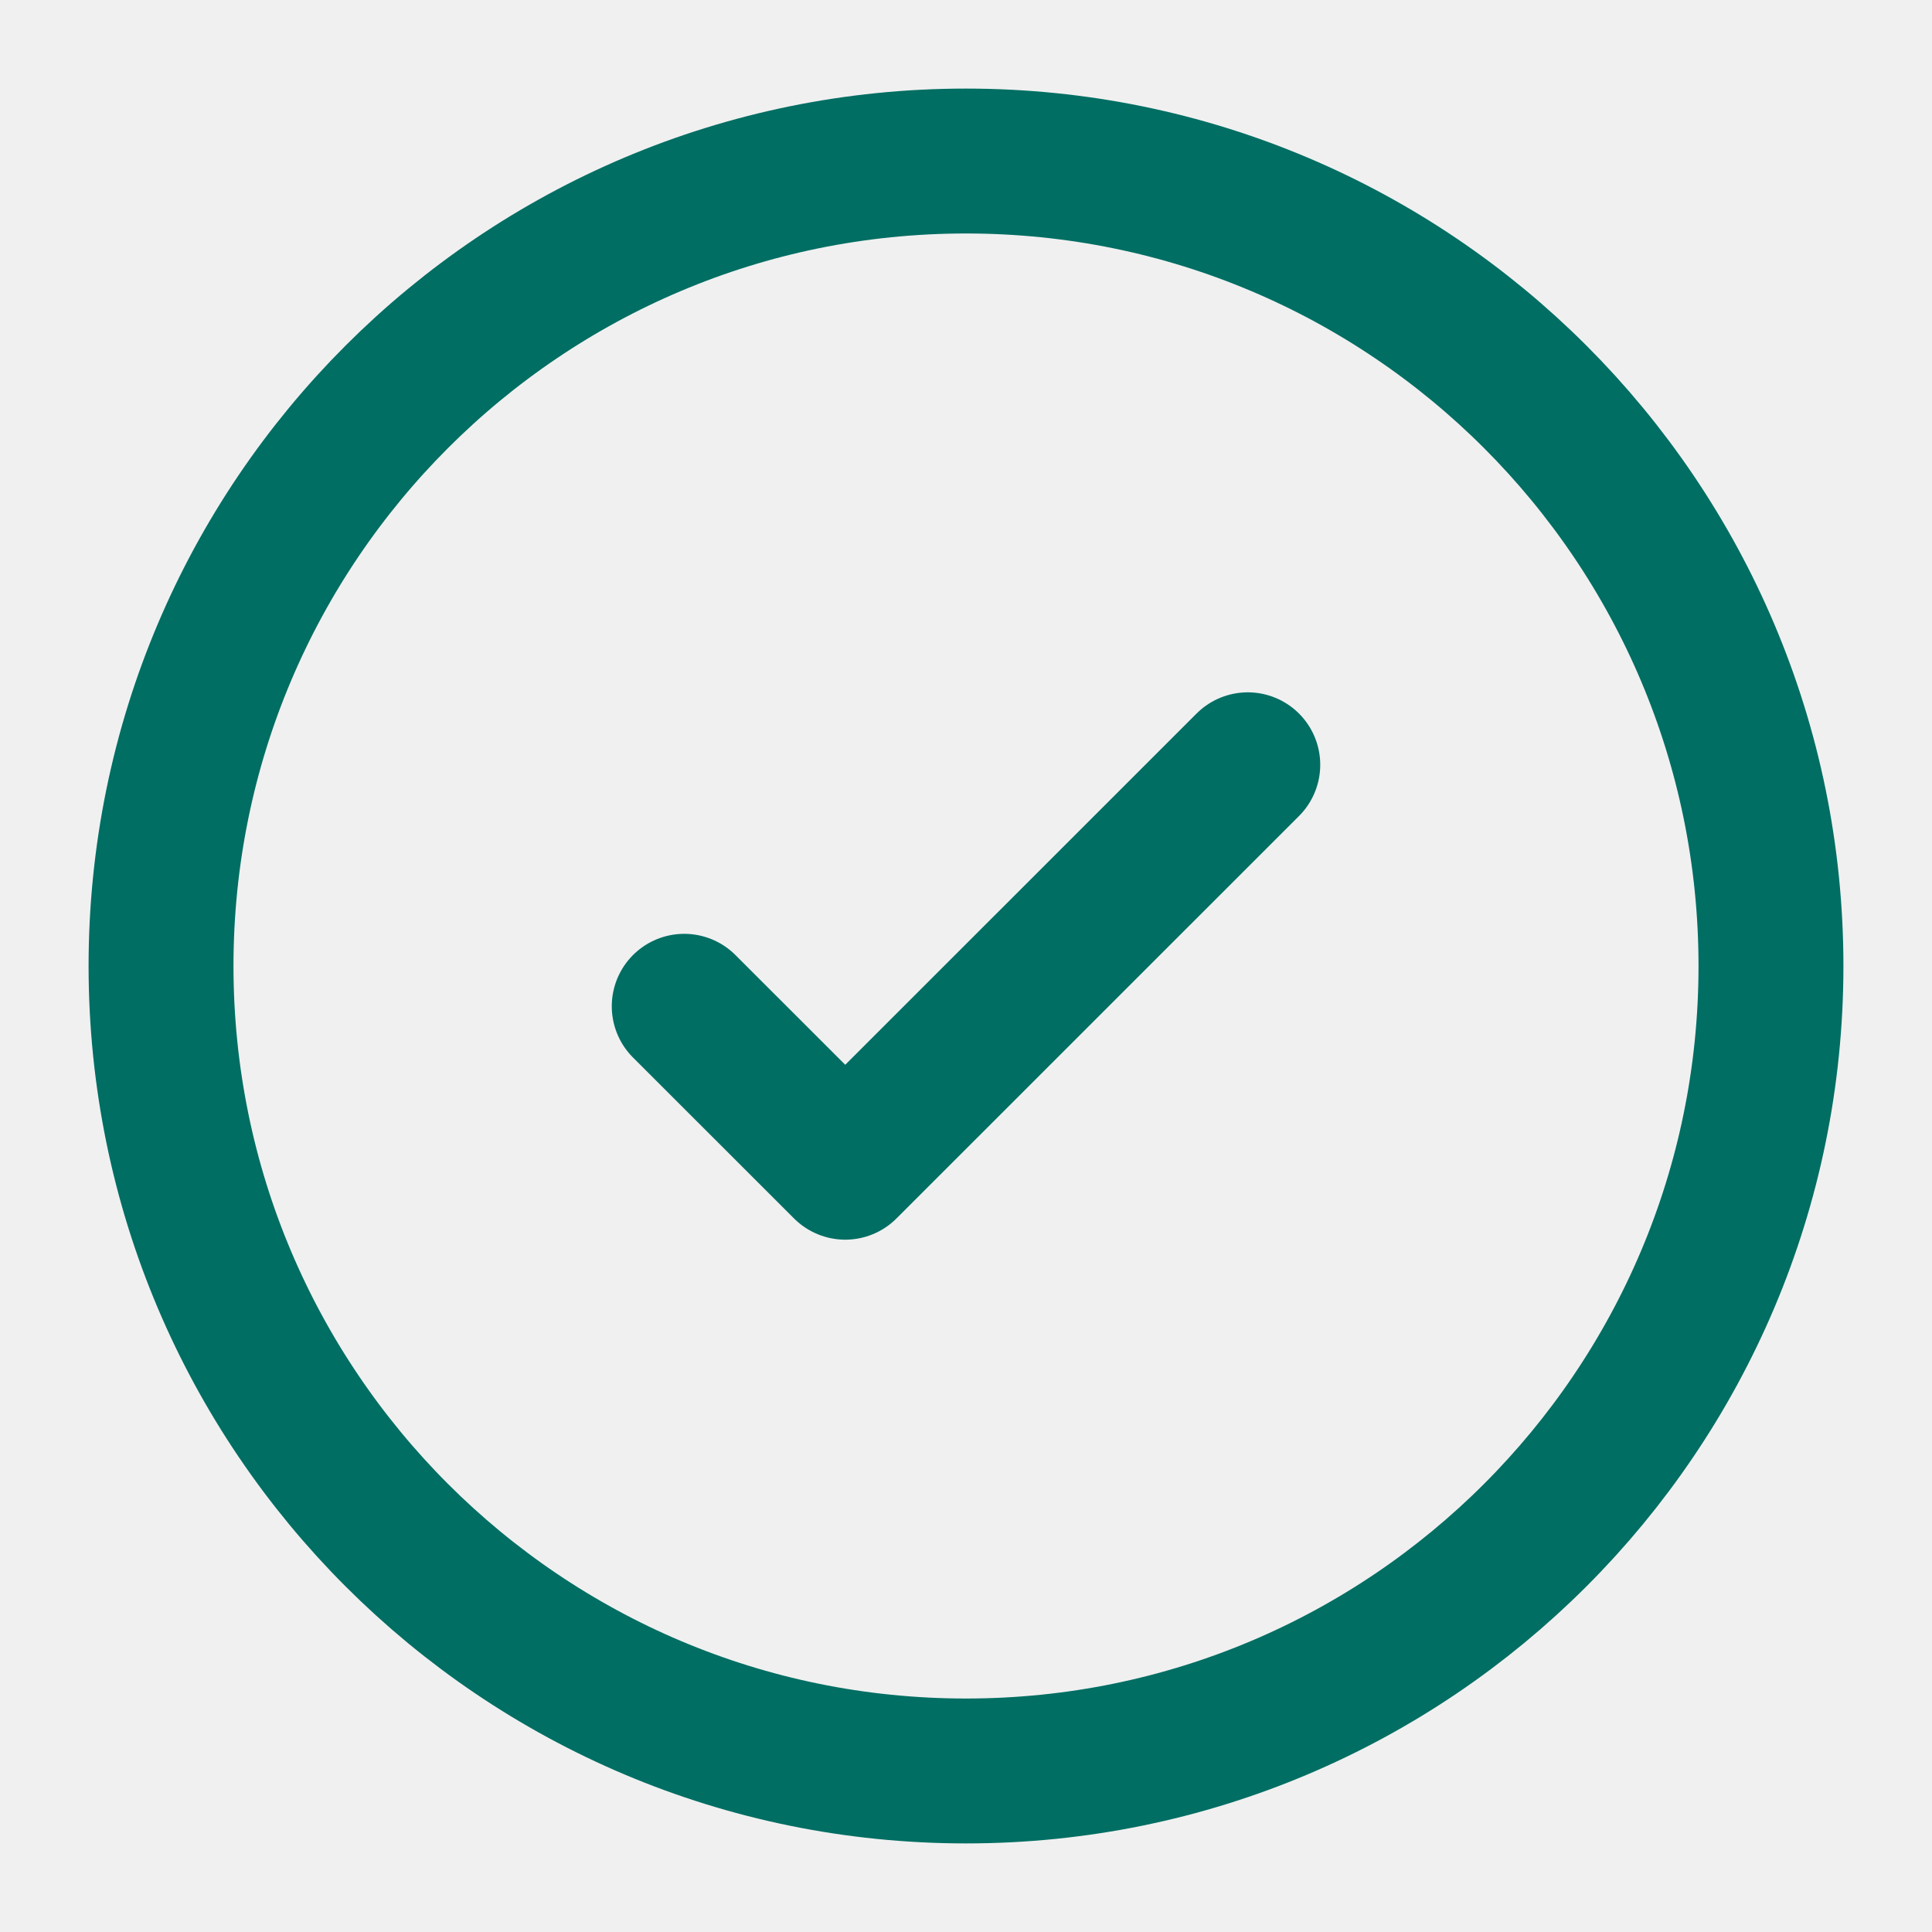
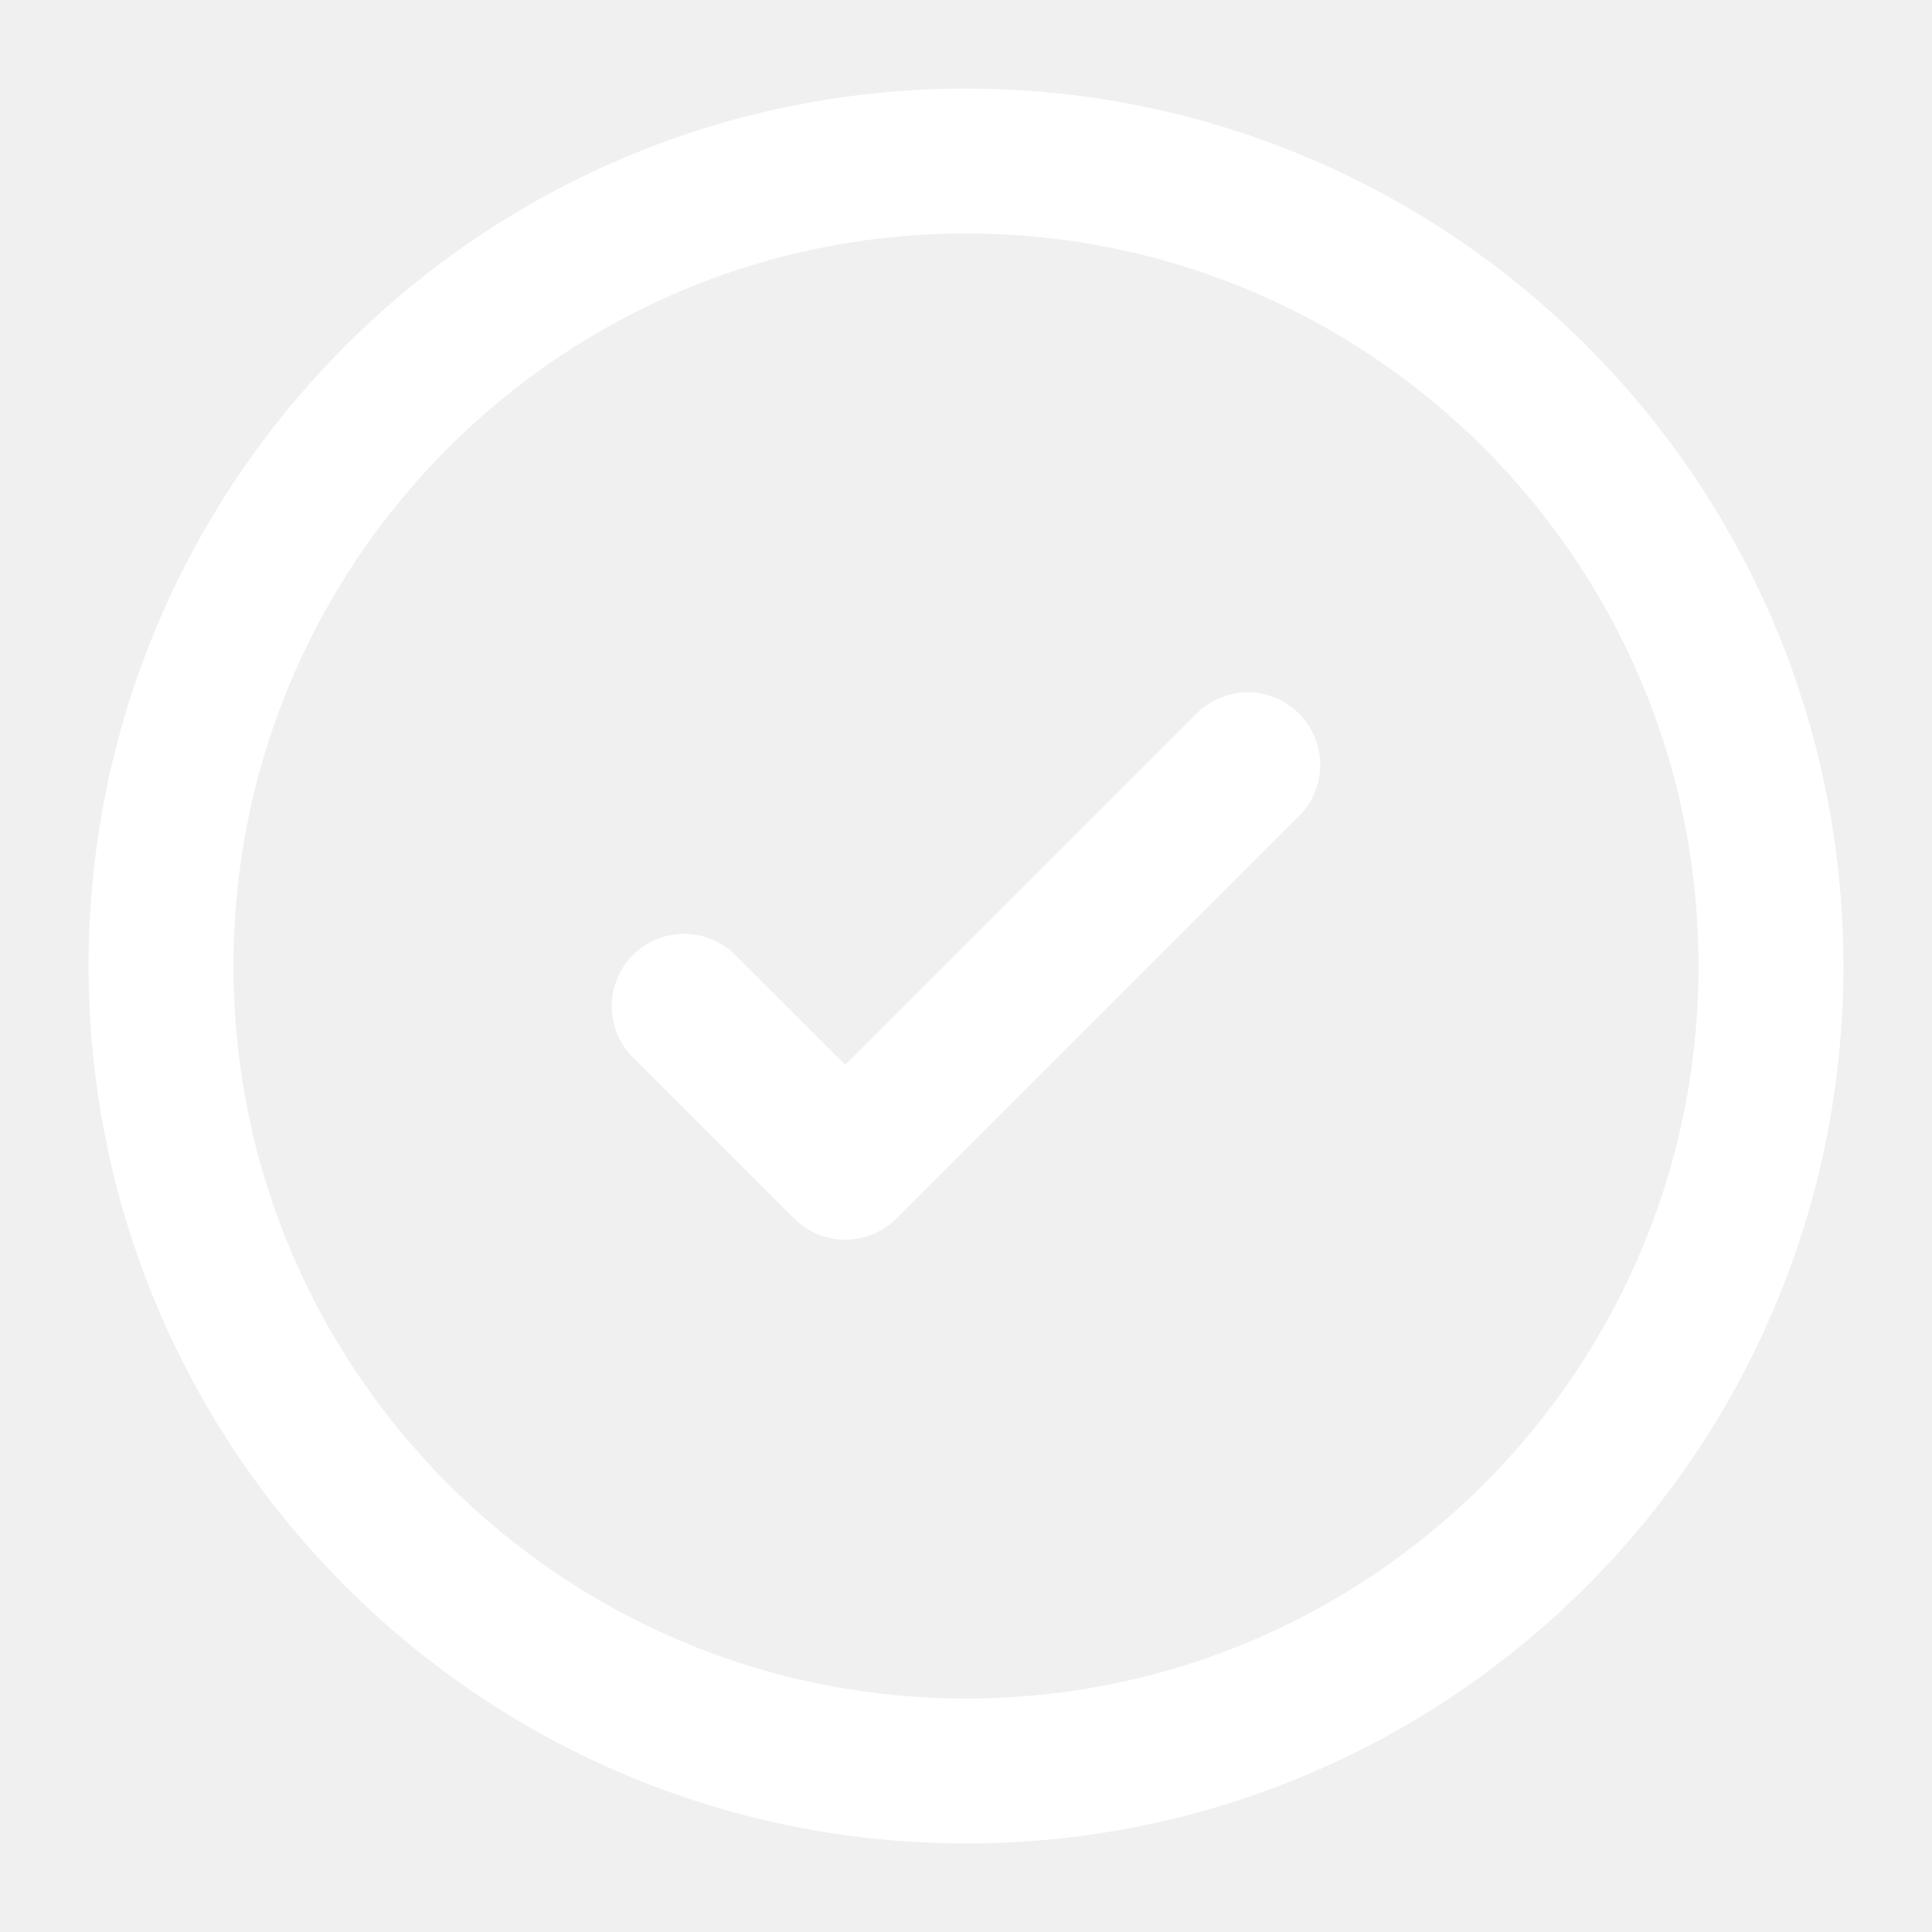
<svg xmlns="http://www.w3.org/2000/svg" width="20" height="20" viewBox="0 0 20 20" fill="none">
  <g clip-path="url(#clip0_159_206)">
-     <circle cx="10" cy="10" r="8.333" stroke="#006E63" stroke-width="1.5" />
-     <path d="M7.083 10.417L8.75 12.083L12.917 7.917" stroke="#006E63" stroke-width="1.5" stroke-linecap="round" stroke-linejoin="round" />
+     <circle cx="10" cy="10" r="8.333" stroke="#FFFFFF" stroke-width="1.5" />
+     <path d="M7.083 10.417L8.75 12.083L12.917 7.917" stroke="#FFFFFF" stroke-width="1.5" stroke-linecap="round" stroke-linejoin="round" />
  </g>
  <defs>
    <clipPath id="clip0_159_206">
      <rect width="20" height="20" fill="white" />
    </clipPath>
  </defs>
</svg>
